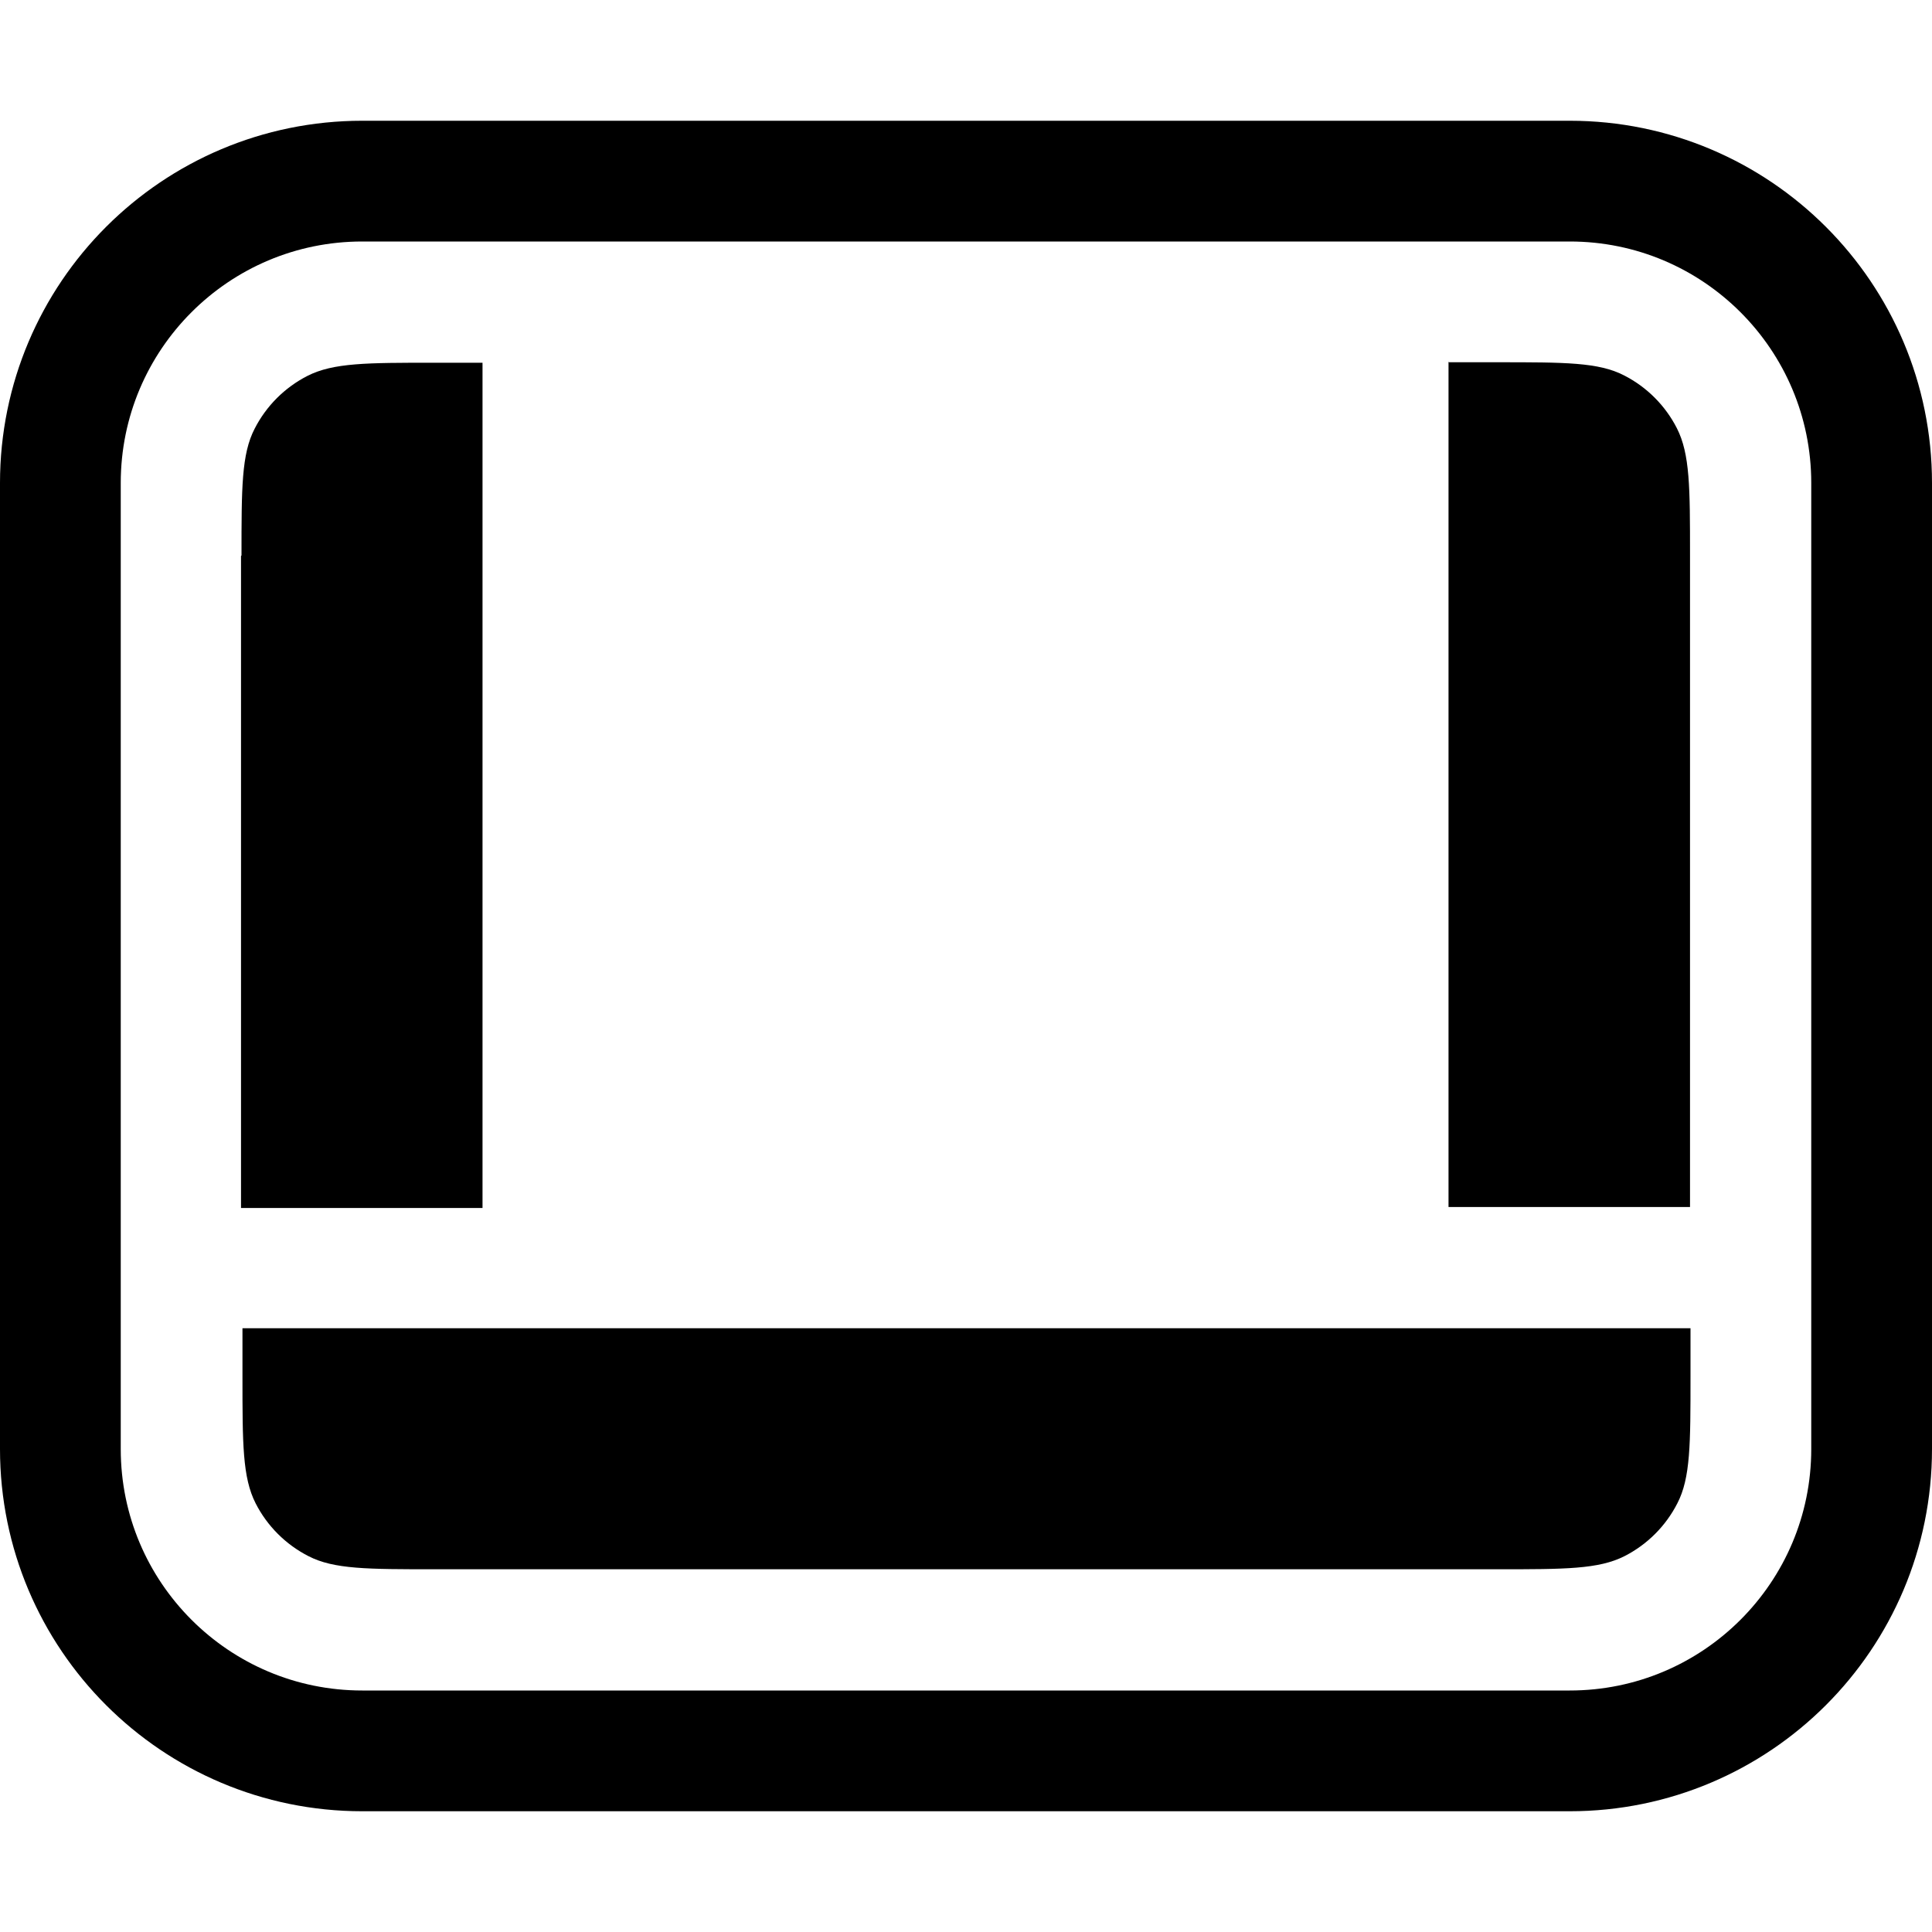
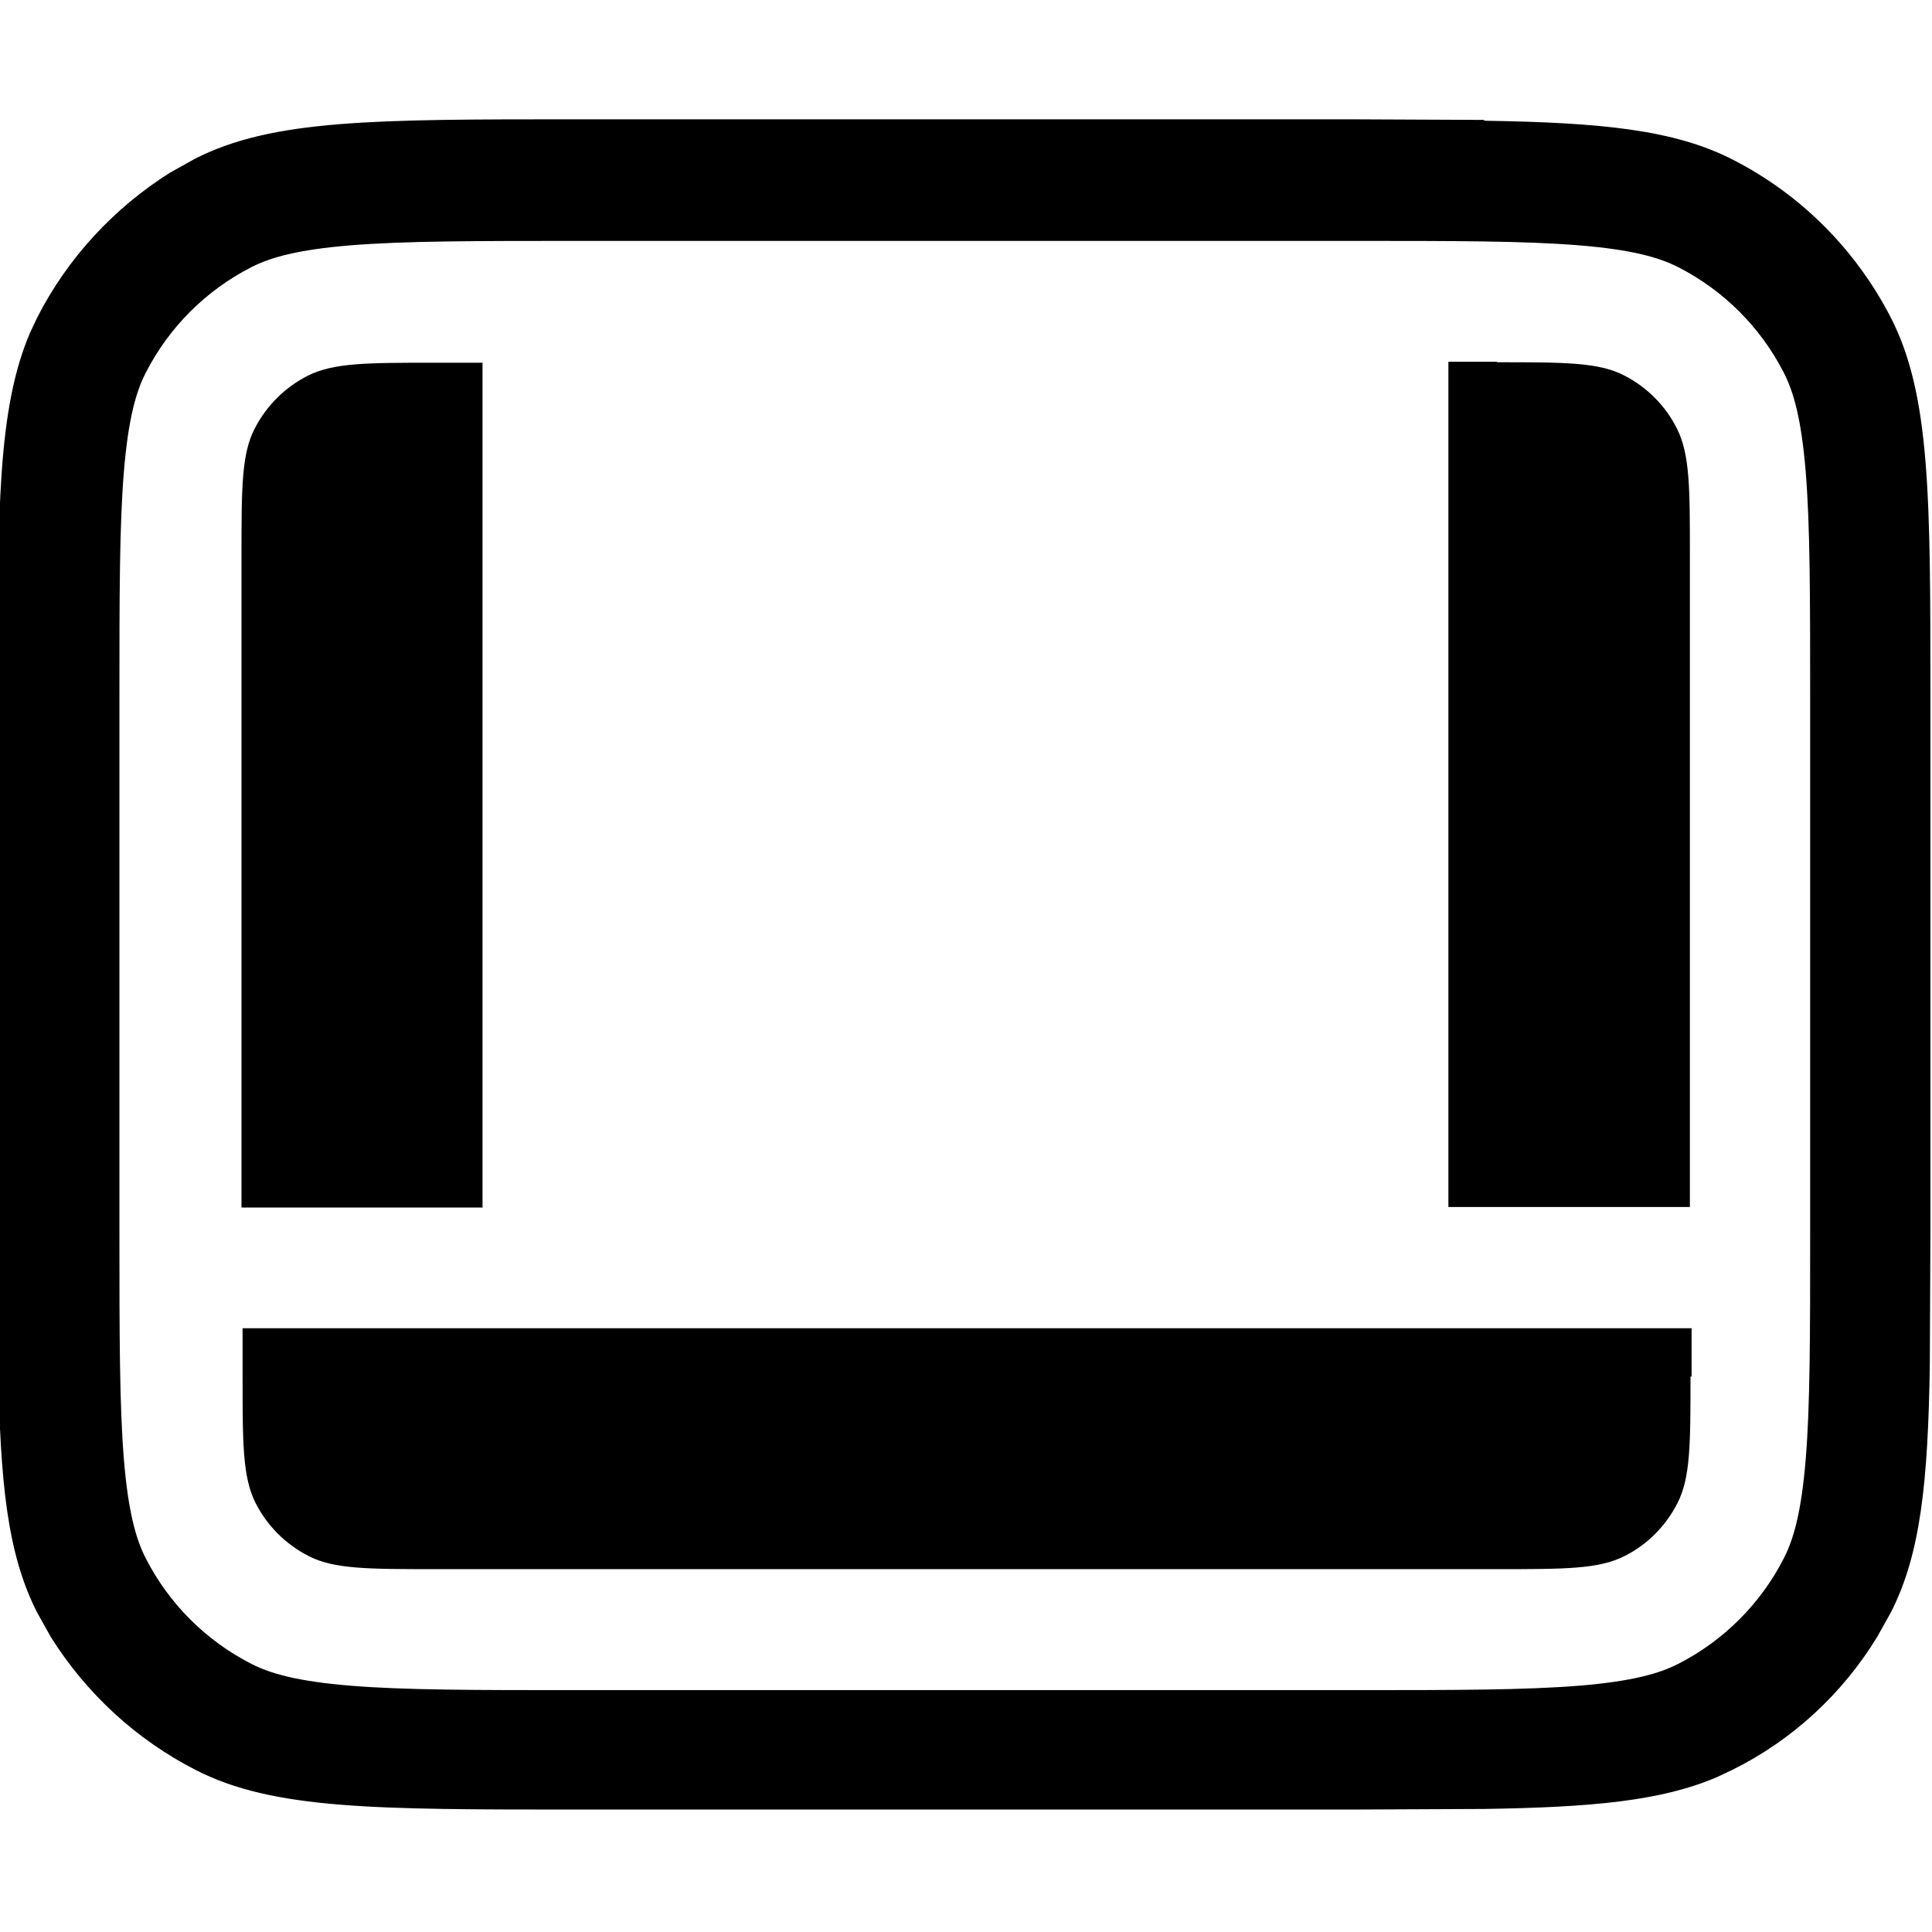
- <svg xmlns="http://www.w3.org/2000/svg" fill="none" viewBox="0 0 16 16">
-   <rect x=".5" y="1.5" width="15" height="13" rx="2.5" stroke="#000" />
-   <path d="m2 4.6c0-0.56 0-0.84 0.109-1.05 0.096-0.188 0.249-0.341 0.437-0.437 0.214-0.109 0.494-0.109 1.05-0.109h0.4v7h-2v-5.4z" fill="#000" />
-   <path d="m12 3h0.4c0.56 0 0.84 0 1.05 0.109 0.188 0.096 0.341 0.249 0.437 0.437 0.109 0.214 0.109 0.494 0.109 1.05v5.4h-2v-7z" fill="#000" />
-   <path d="m2 11h12v0.4c0 0.56 0 0.84-0.109 1.05-0.096 0.188-0.249 0.341-0.437 0.437-0.214 0.109-0.494 0.109-1.05 0.109h-8.8c-0.56 0-0.84 0-1.05-0.109-0.188-0.096-0.341-0.249-0.437-0.437-0.109-0.214-0.109-0.494-0.109-1.05v-0.4z" fill="#000" />
+ <svg xmlns="http://www.w3.org/2000/svg" viewBox="0 0 16 16">
+   <path d="m14 11.4c0 0.56-4e-4 0.84-0.109 1.05-0.096 0.188-0.248 0.341-0.436 0.436-0.214 0.109-0.494 0.109-1.05 0.109h-8.8c-0.56 0-0.84-4e-4 -1.05-0.109-0.188-0.096-0.341-0.248-0.437-0.436-0.109-0.214-0.109-0.494-0.109-1.05v-0.4h12v0.4z" fill="#000" />
+   <path d="m4 10h-2v-5.4c0-0.56 4.1e-4 -0.84 0.109-1.05 0.096-0.188 0.249-0.341 0.437-0.437 0.214-0.109 0.494-0.109 1.05-0.109h0.4v7z" fill="#000" />
+   <path d="m12.4 3c0.56 0 0.84 4.1e-4 1.05 0.109 0.188 0.096 0.341 0.249 0.436 0.437 0.109 0.214 0.109 0.494 0.109 1.05v5.4h-2v-7h0.4z" fill="#000" />
+   <path d="m12.3 1c0.975 0.015 1.57 0.077 2.05 0.322 0.564 0.288 1.02 0.746 1.31 1.31 0.327 0.642 0.327 1.48 0.327 3.16v4.4l-0.005 1.11c-0.015 0.975-0.077 1.57-0.322 2.05l-0.115 0.206c-0.288 0.47-0.701 0.853-1.2 1.1l-0.123 0.058c-0.46 0.198-1.03 0.251-1.93 0.265l-1.11 0.005h-6.4c-1.68 0-2.52-2e-4 -3.16-0.327-0.494-0.252-0.907-0.635-1.2-1.1l-0.115-0.206c-0.245-0.481-0.307-1.07-0.322-2.05l-0.005-1.11v-4.4c4.63e-10 -1.58 6.85e-5 -2.41 0.27-3.04l0.058-0.123c0.252-0.494 0.635-0.907 1.1-1.2l0.206-0.115c0.642-0.327 1.48-0.327 3.16-0.327h6.4l1.11 0.005zm-7.51 0.995c-0.856 0-1.44 3.5e-4 -1.89 0.037-0.438 0.036-0.663 0.101-0.819 0.181-0.376 0.192-0.682 0.498-0.874 0.874-0.08 0.156-0.145 0.381-0.181 0.819-0.037 0.45-0.037 1.03-0.037 1.89v4.4c0 0.856 3.5e-4 1.44 0.037 1.89 0.036 0.438 0.101 0.663 0.181 0.819 0.192 0.376 0.498 0.682 0.874 0.874 0.156 0.08 0.381 0.145 0.819 0.181 0.45 0.037 1.03 0.037 1.89 0.037h6.4c0.856 0 1.44-3e-4 1.89-0.037 0.438-0.036 0.663-0.101 0.819-0.181 0.376-0.192 0.682-0.498 0.874-0.874 0.08-0.156 0.145-0.381 0.181-0.819 0.037-0.45 0.037-1.03 0.037-1.89v-4.4c0-0.856-3e-4 -1.44-0.037-1.89-0.036-0.438-0.101-0.663-0.181-0.819-0.192-0.376-0.498-0.682-0.874-0.874-0.156-0.08-0.381-0.145-0.819-0.181-0.45-0.037-1.03-0.037-1.89-0.037h-6.4z" clip-rule="evenodd" fill="#000" fill-rule="evenodd" />
</svg>
